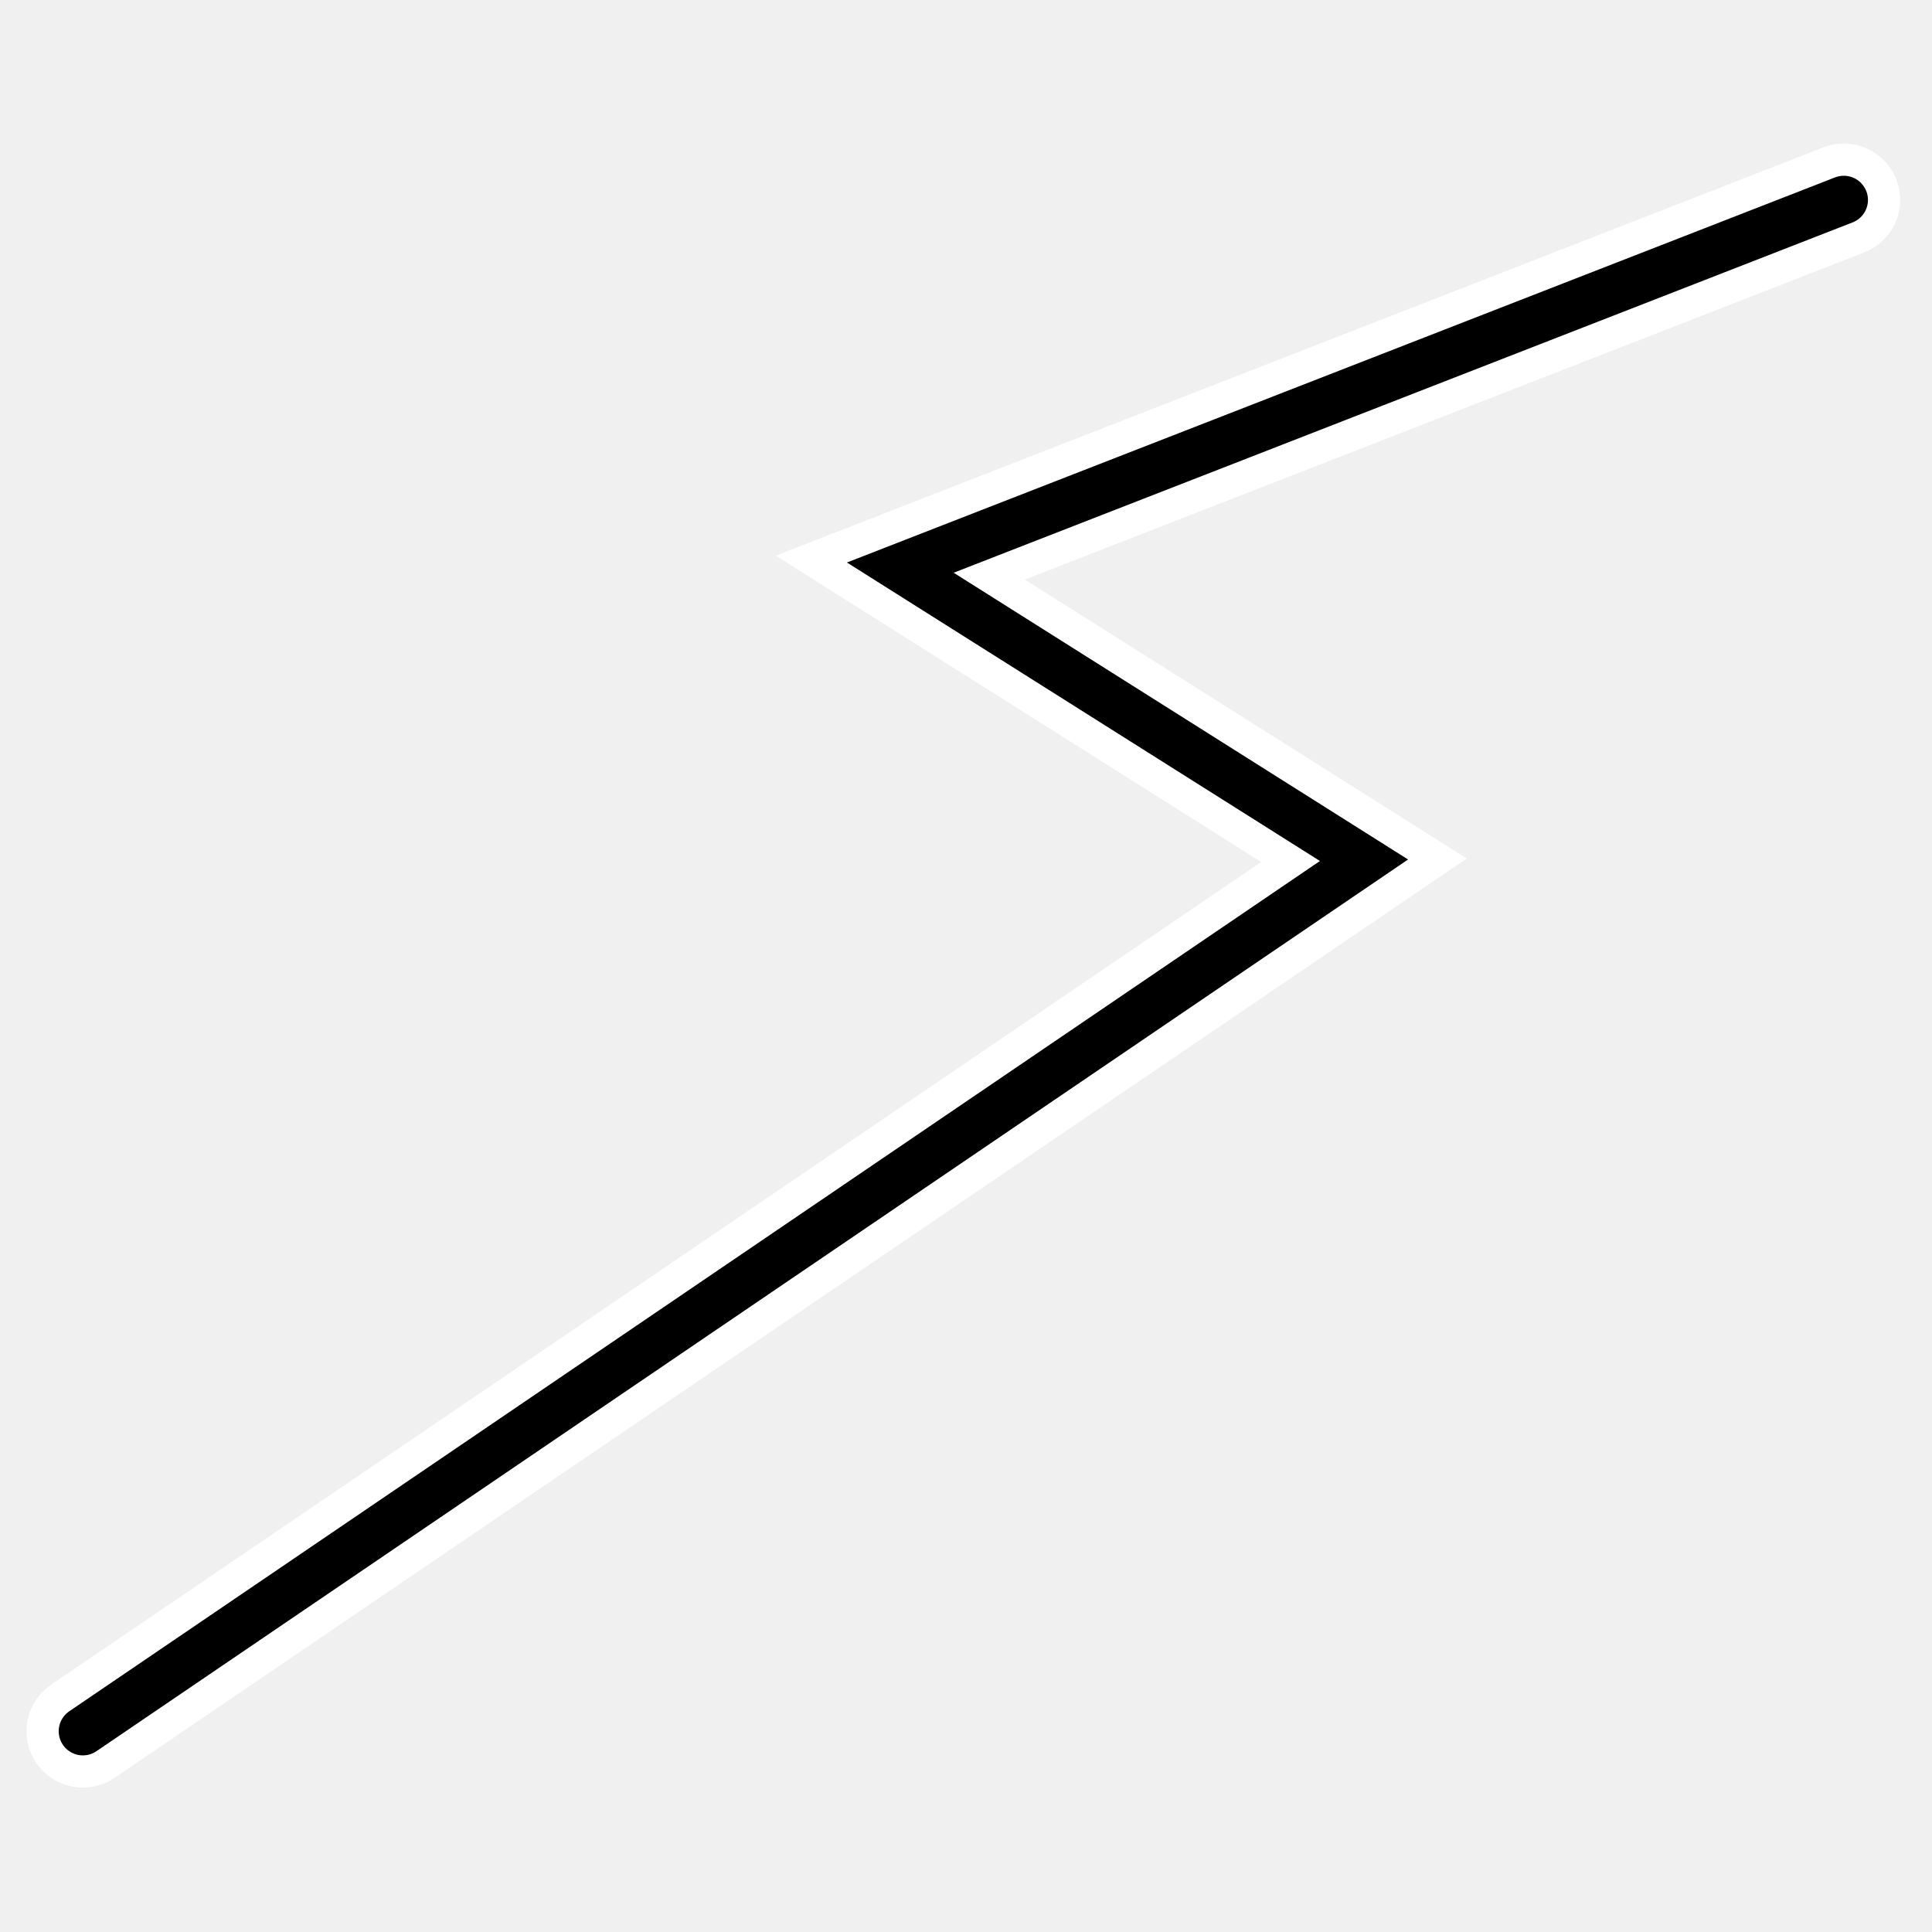
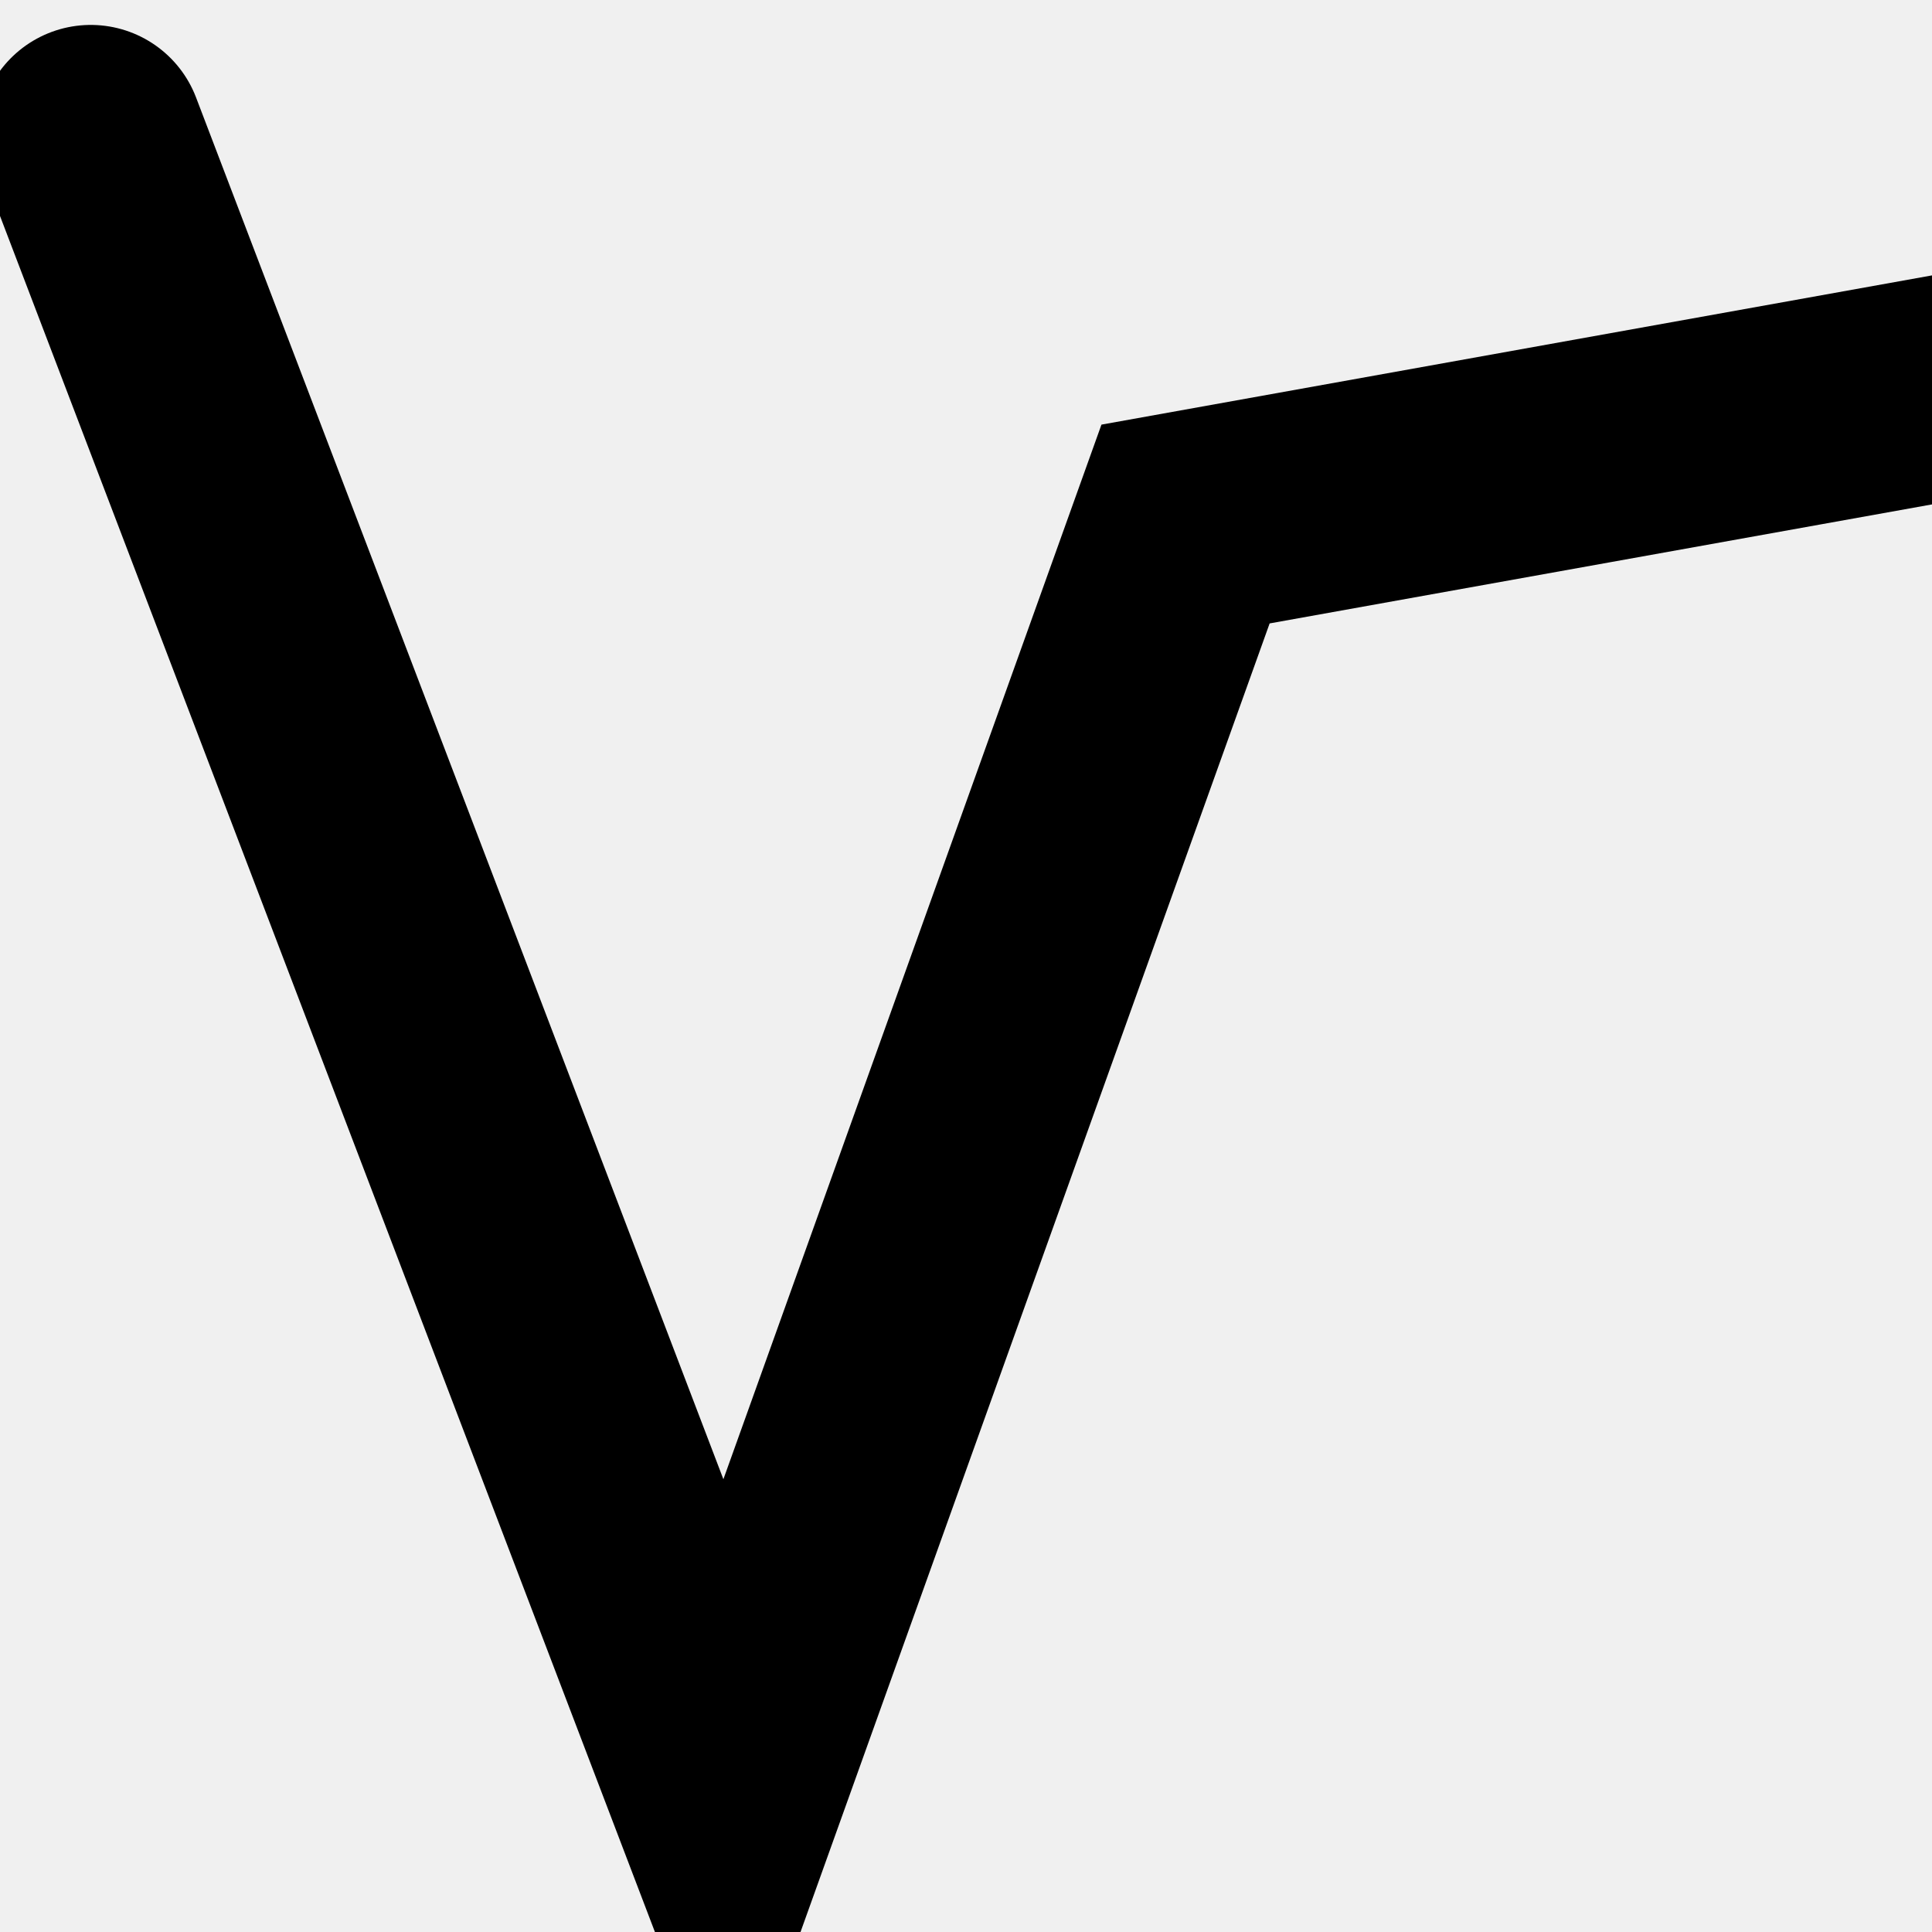
<svg xmlns="http://www.w3.org/2000/svg" width="12px" height="12px" viewBox="0 0 1200 1200">
-   <g transform="rotate(95.7263 598.342 599.737)" stroke="null">
-     <g stroke="null">
-       <polyline stroke="#fff" fill="none" stroke-width="70" stroke-linecap="round" points="70.585,103.037 356.304,663.359 508.413,358.642 1126.099,1096.437 " id="svg_7" />
-       <polyline stroke="#000" fill="none" stroke-width="30" stroke-linecap="round" points="70.585,103.037 356.304,663.359 508.413,358.642 1126.099,1096.437 " id="svg_8" />
-     </g>
+   <g stroke="null">
+     <polyline stroke="#000" points="56.364,85.482 451.364,1120.482 736.364,325.482 2016.364,95.482" stroke-linecap="round" stroke-width="140" fill="none" />
  </g>
</svg>
